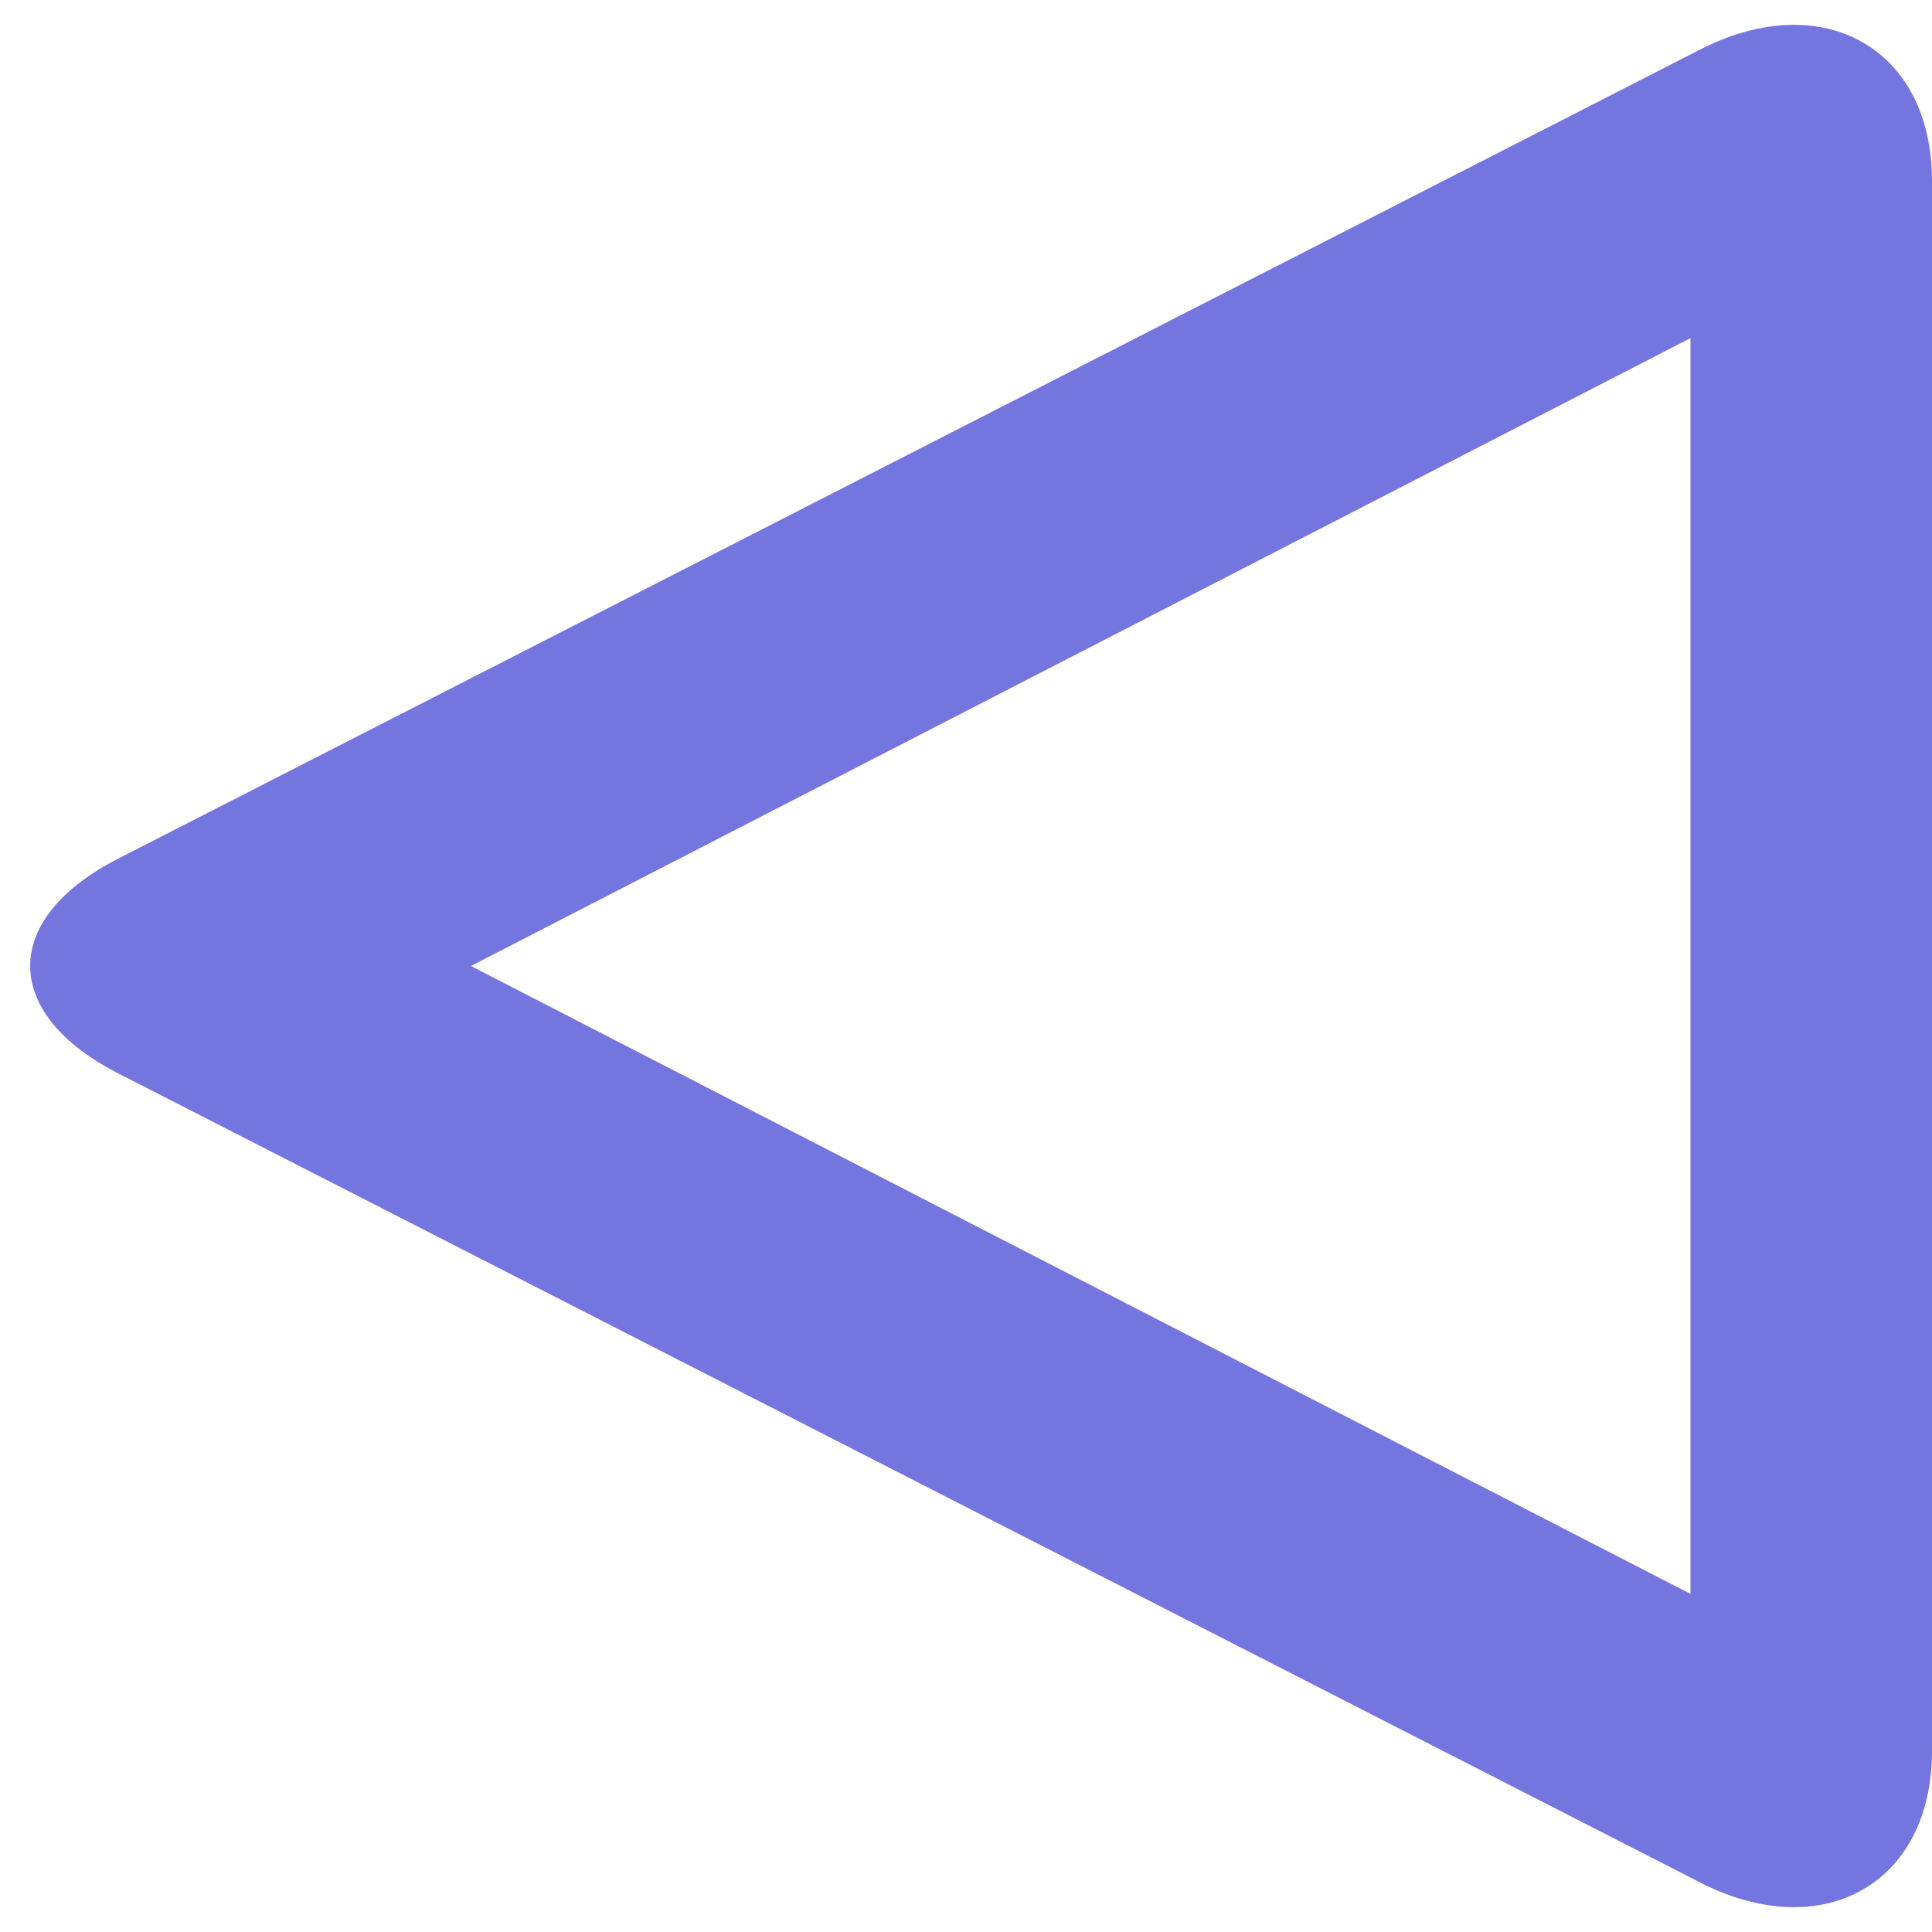
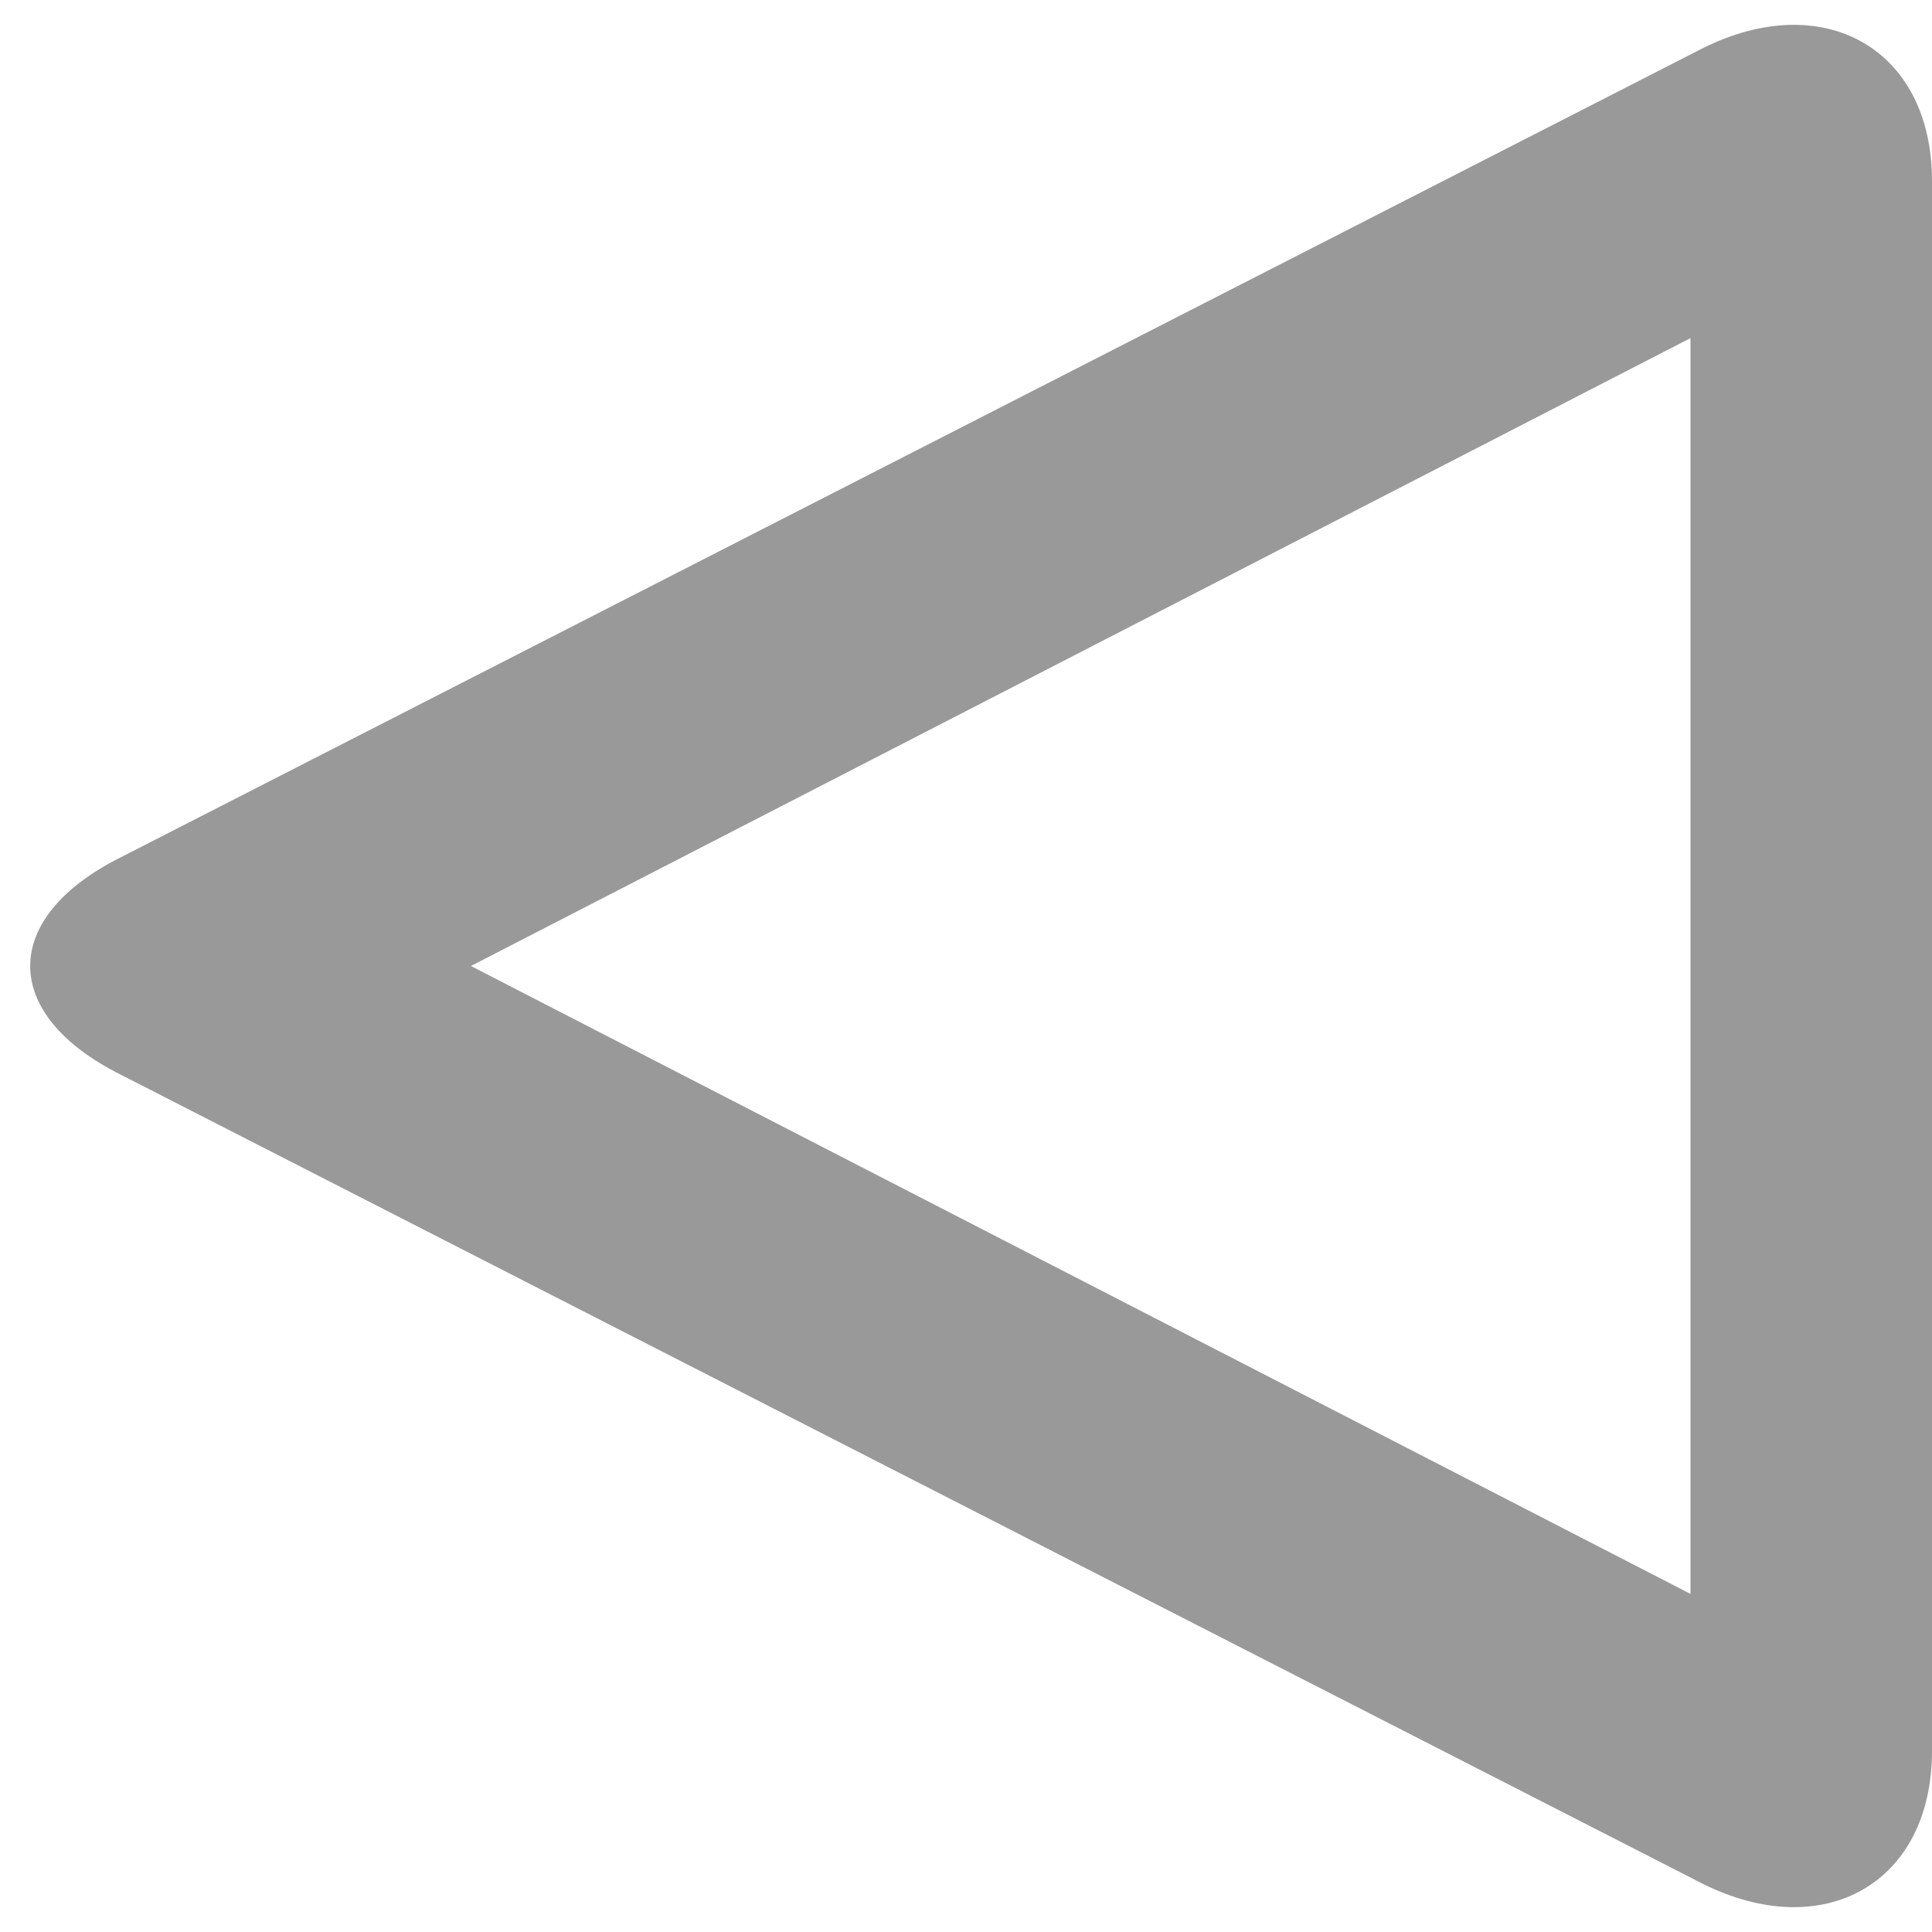
<svg xmlns="http://www.w3.org/2000/svg" version="1.1" x="0px" y="0px" width="16px" height="16px" viewBox="-0.3 -0.2 16 16" style="overflow:visible;enable-background:new -0.3 -0.2 16 16;" xml:space="preserve" preserveAspectRatio="xMinYMid meet">
  <defs>
</defs>
-   <path style="fill:#7575E0;" d="M13.8,0.2L0.7,6.9c-1,0.5-1,1.3,0,1.8l13.1,6.7c1,0.5,1.9,0,1.9-1.1v-13C15.7,0.2,14.8-0.3,13.8,0.2z   M13.7,13L3.6,7.8l10.1-5.2V13z" />
+   <path style="fill:#999999;" d="M13.8,0.2L0.7,6.9c-1,0.5-1,1.3,0,1.8l13.1,6.7c1,0.5,1.9,0,1.9-1.1v-13C15.7,0.2,14.8-0.3,13.8,0.2z   M13.7,13L3.6,7.8l10.1-5.2V13z" />
</svg>
